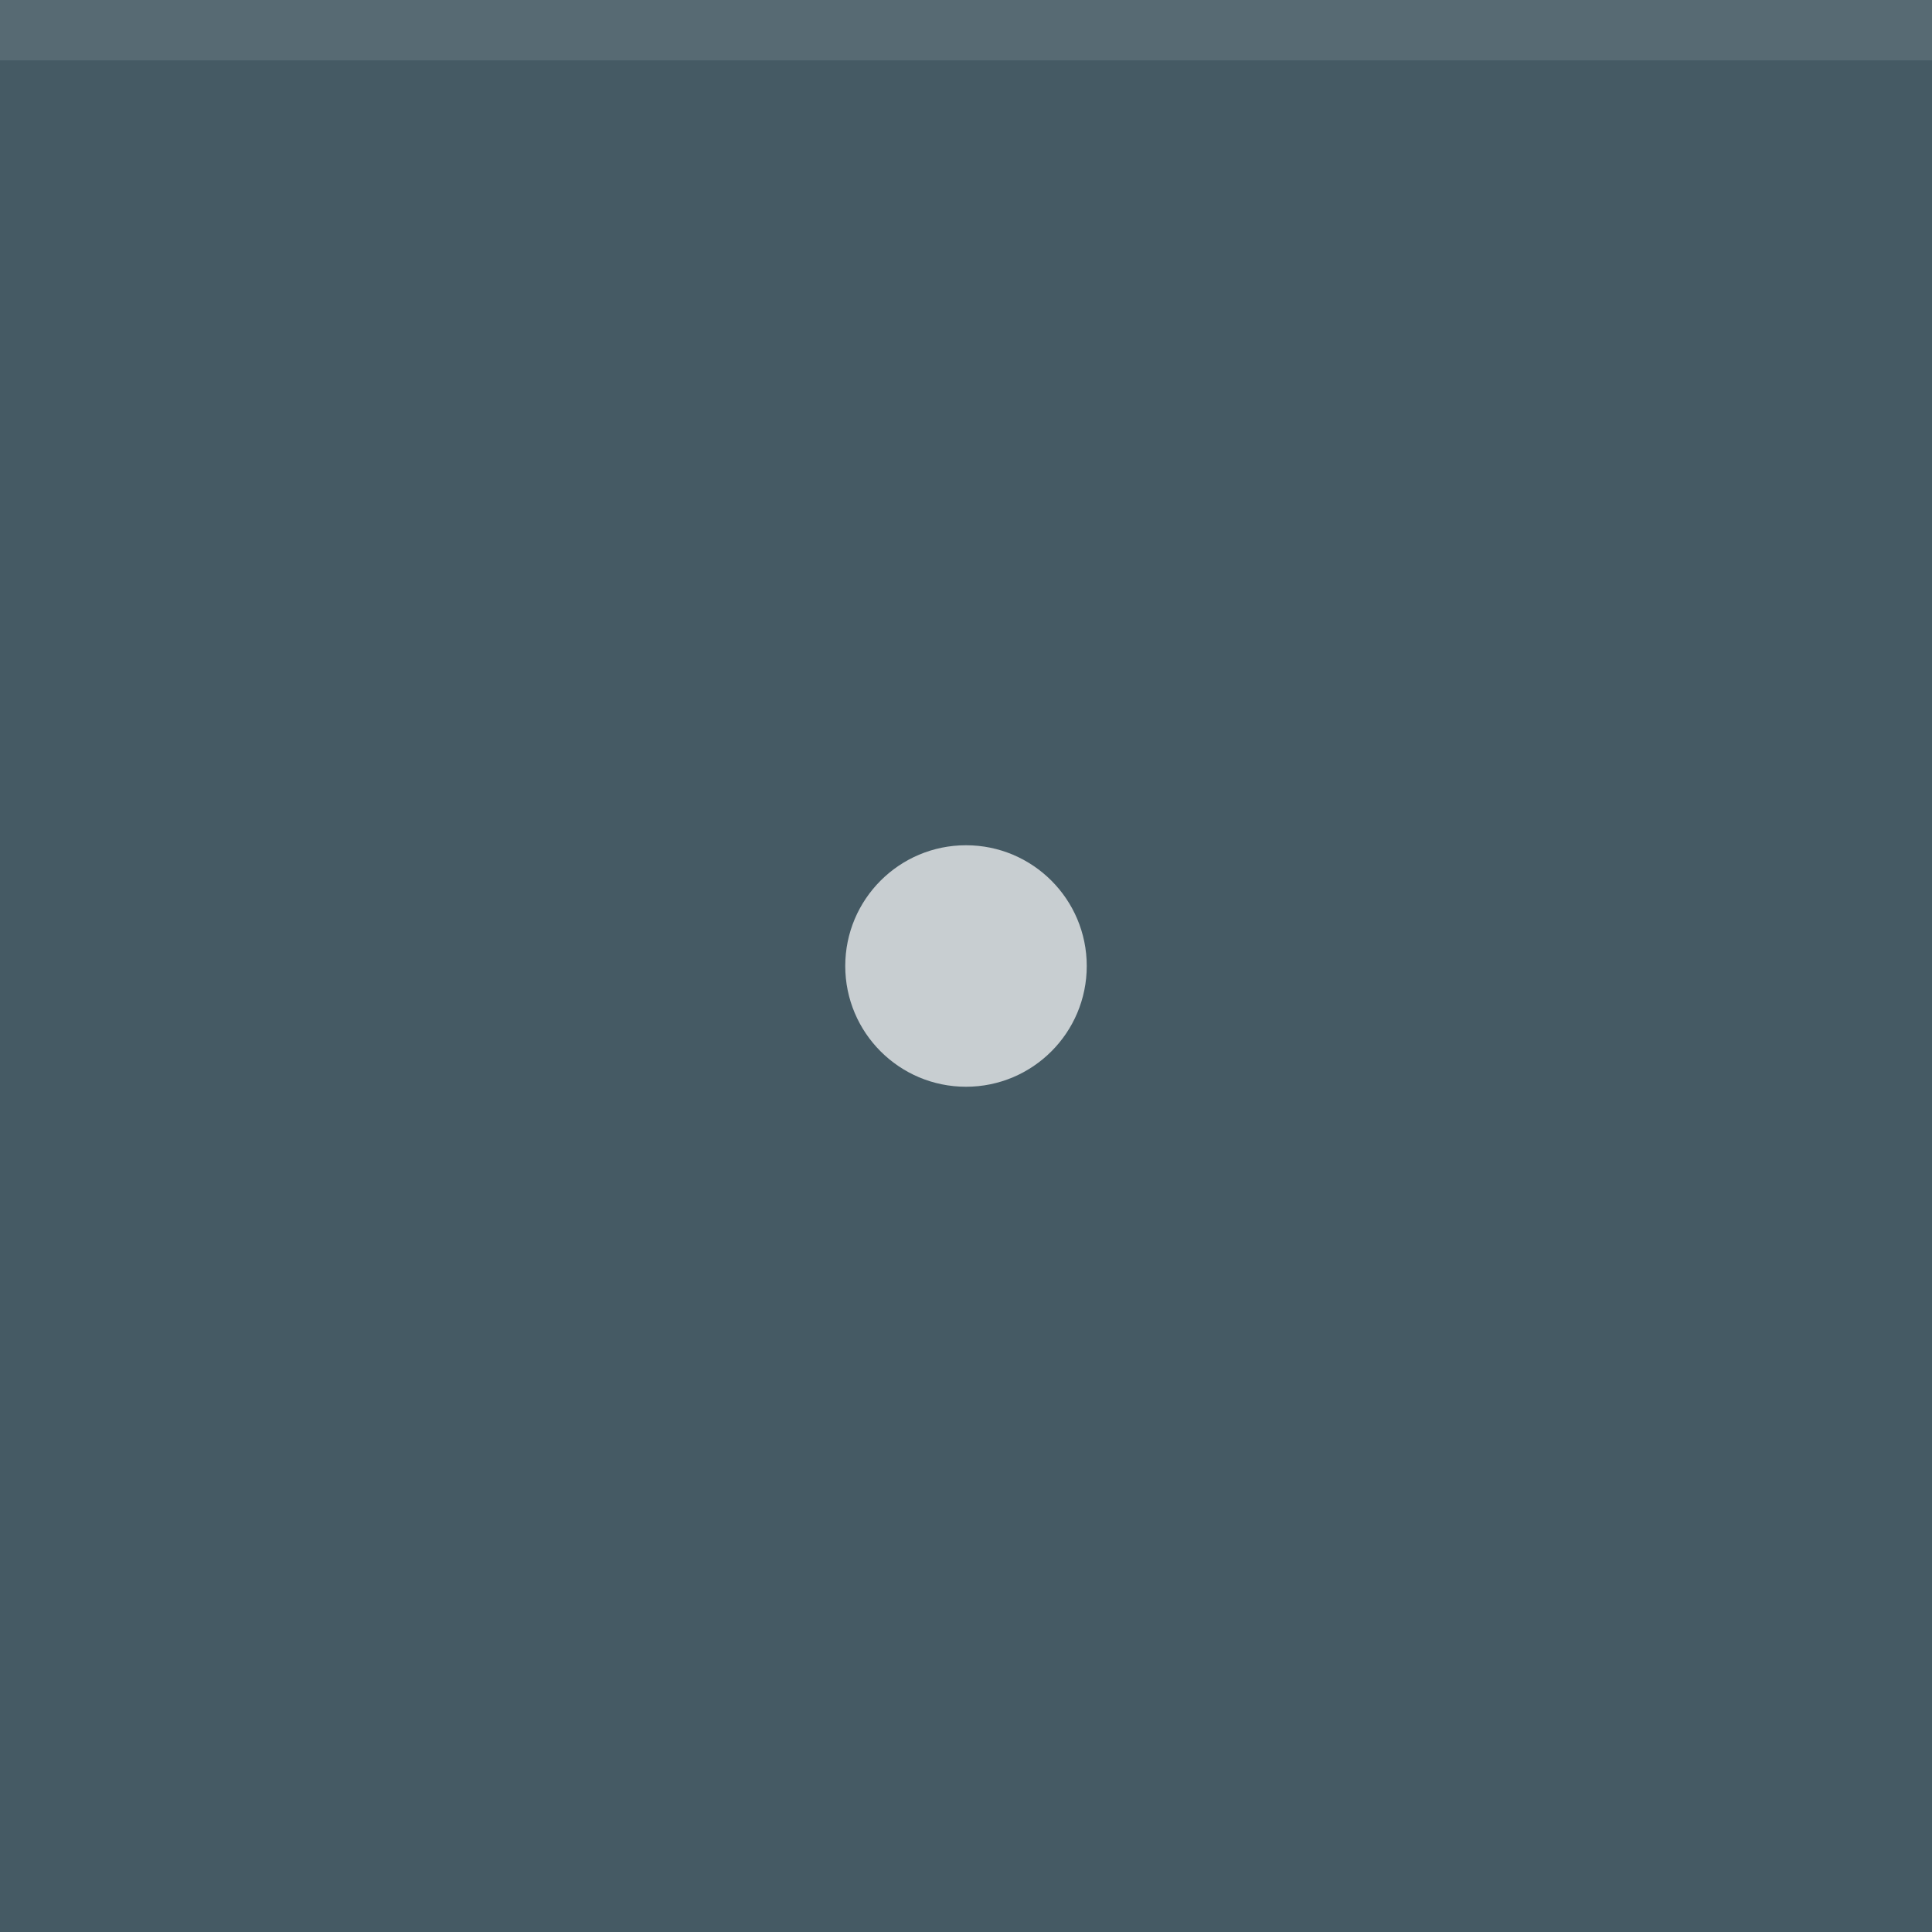
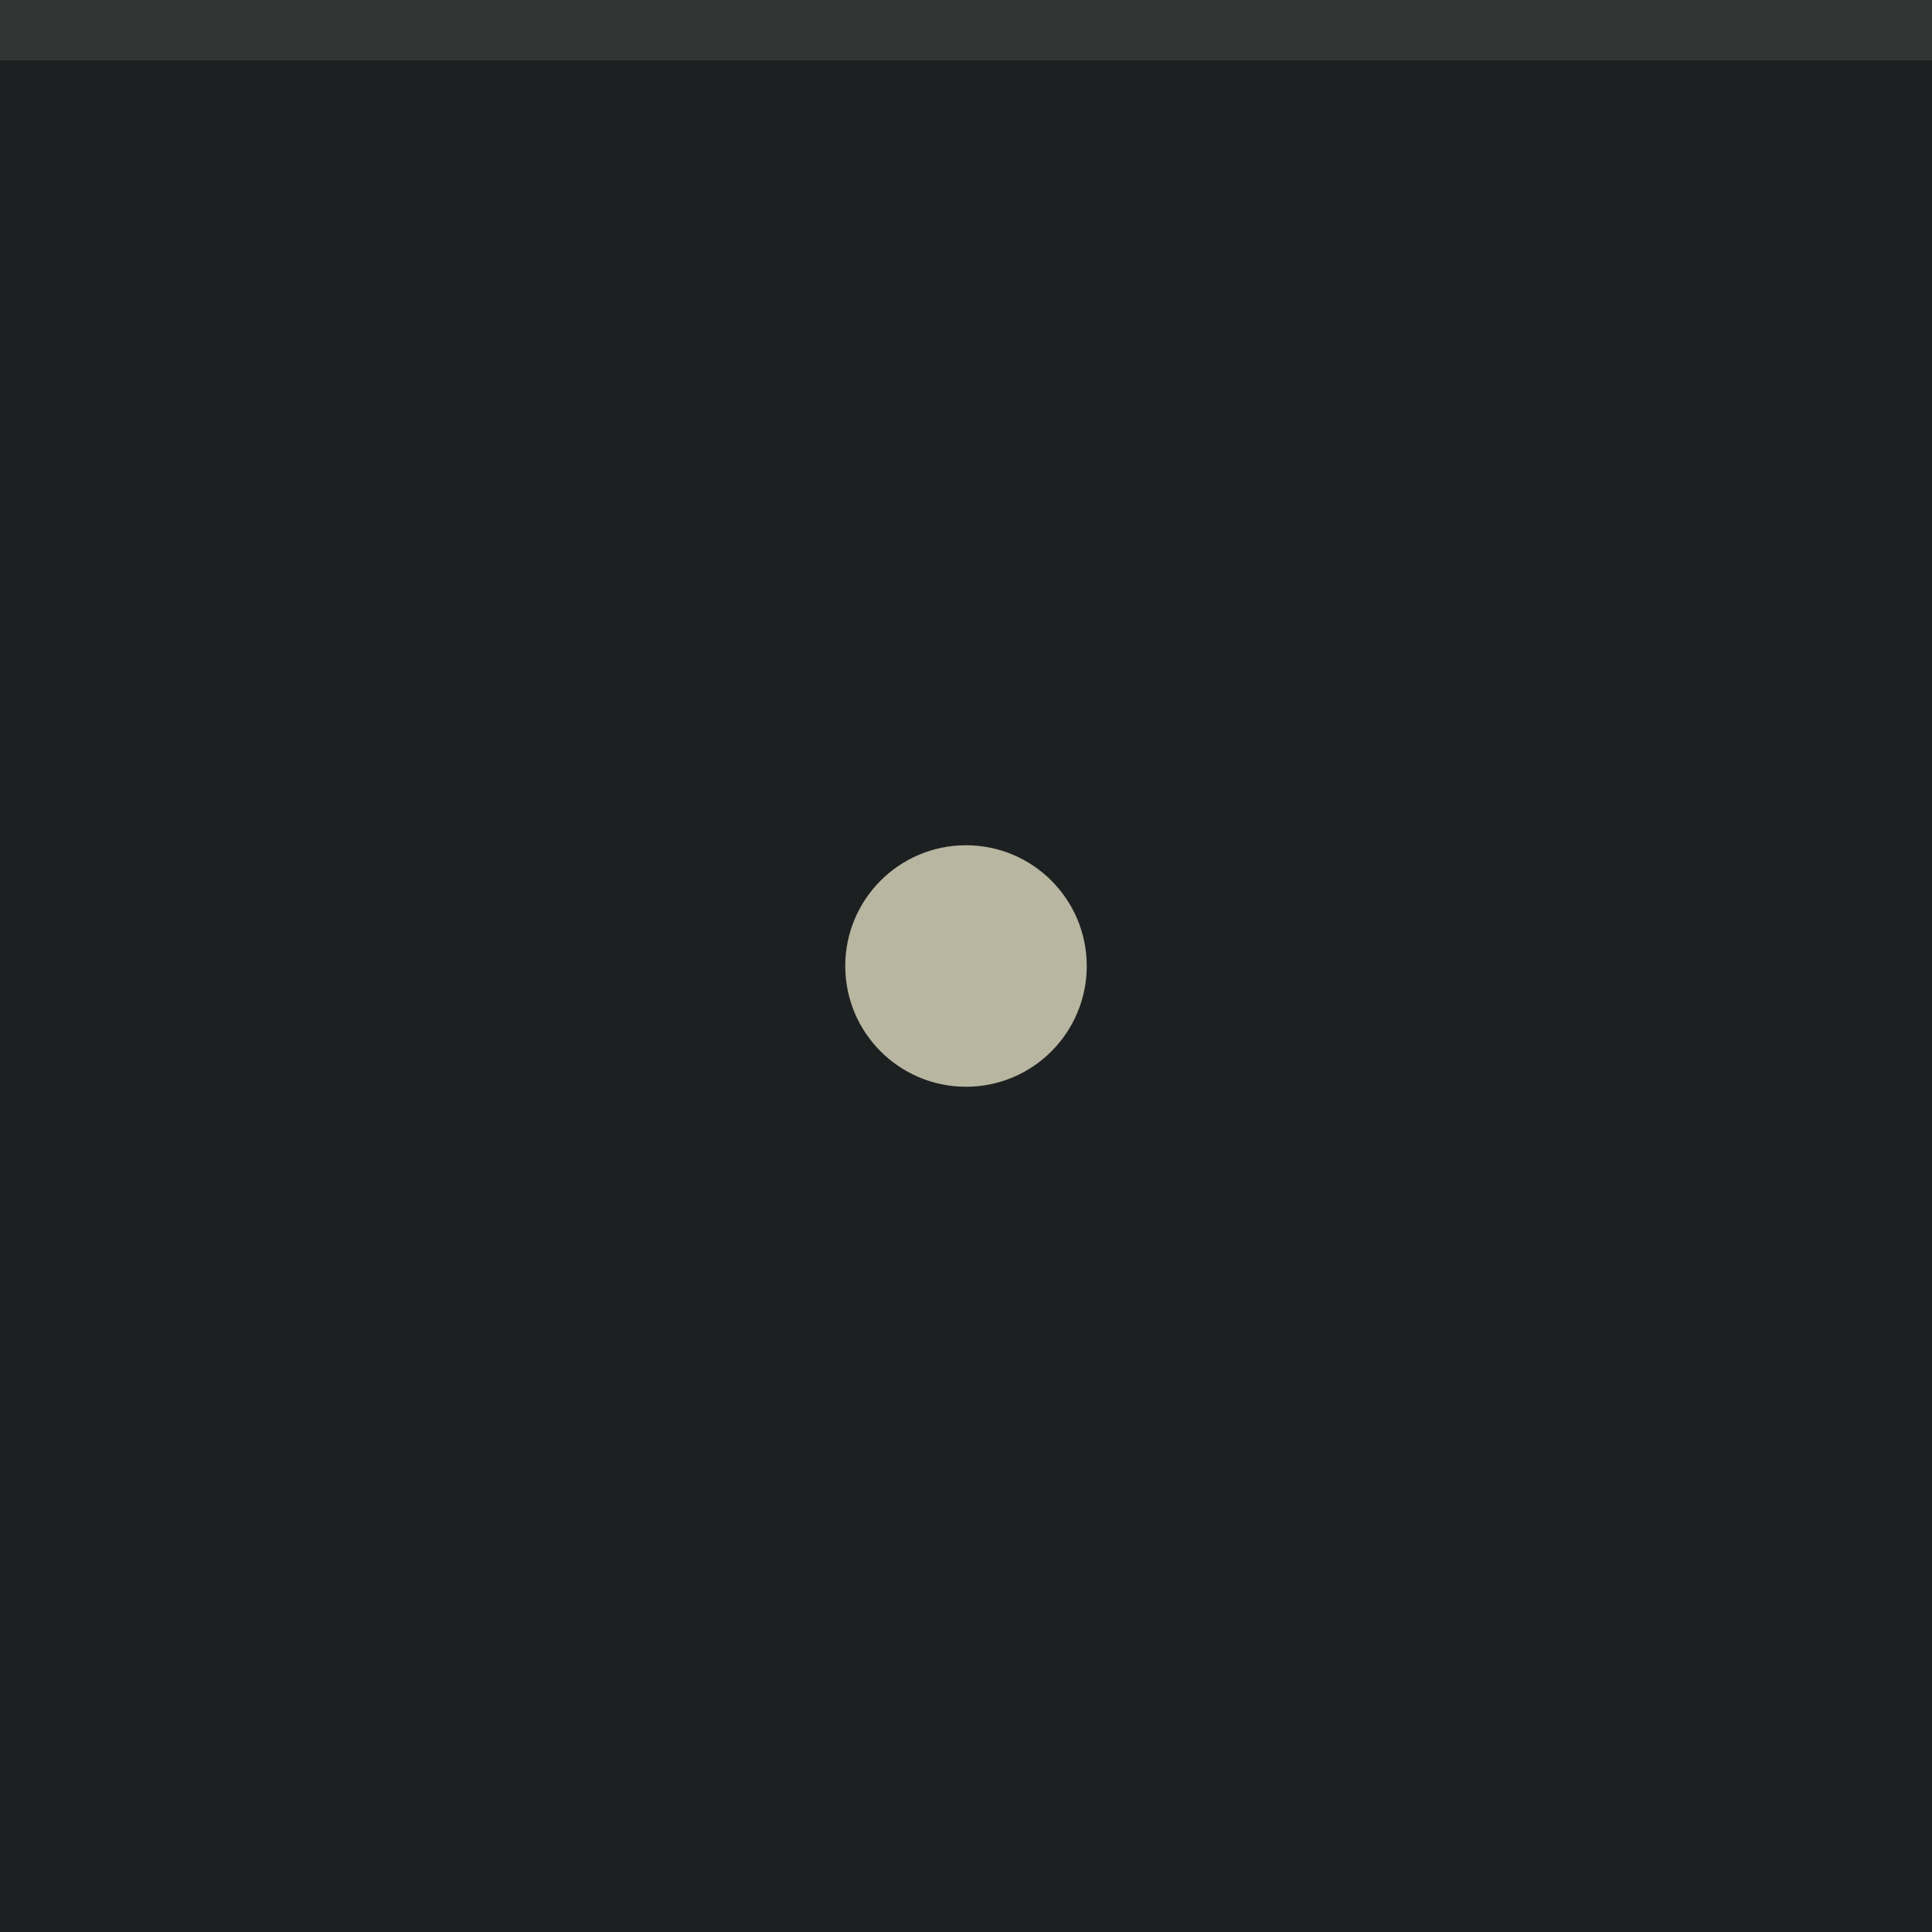
<svg xmlns="http://www.w3.org/2000/svg" width="32" height="32" viewBox="0 0 32 32">
-   <rect width="32" height="32" fill="#455A64" />
-   <rect width="32" height="1" fill="#FFFFFF" fill-opacity="0.1" />
-   <g fill="#FFFFFF" opacity="0.7">
+   <rect width="32" height="32" fill="#1D2021" />
+   <rect width="32" height="1" fill="#F9F5D7" fill-opacity="0.1" />
+   <g fill="#F9F5D7" opacity="0.7">
    <circle cx="16" cy="16" r="12" opacity="0" />
    <circle cx="16" cy="16" r="2" />
  </g>
</svg>
